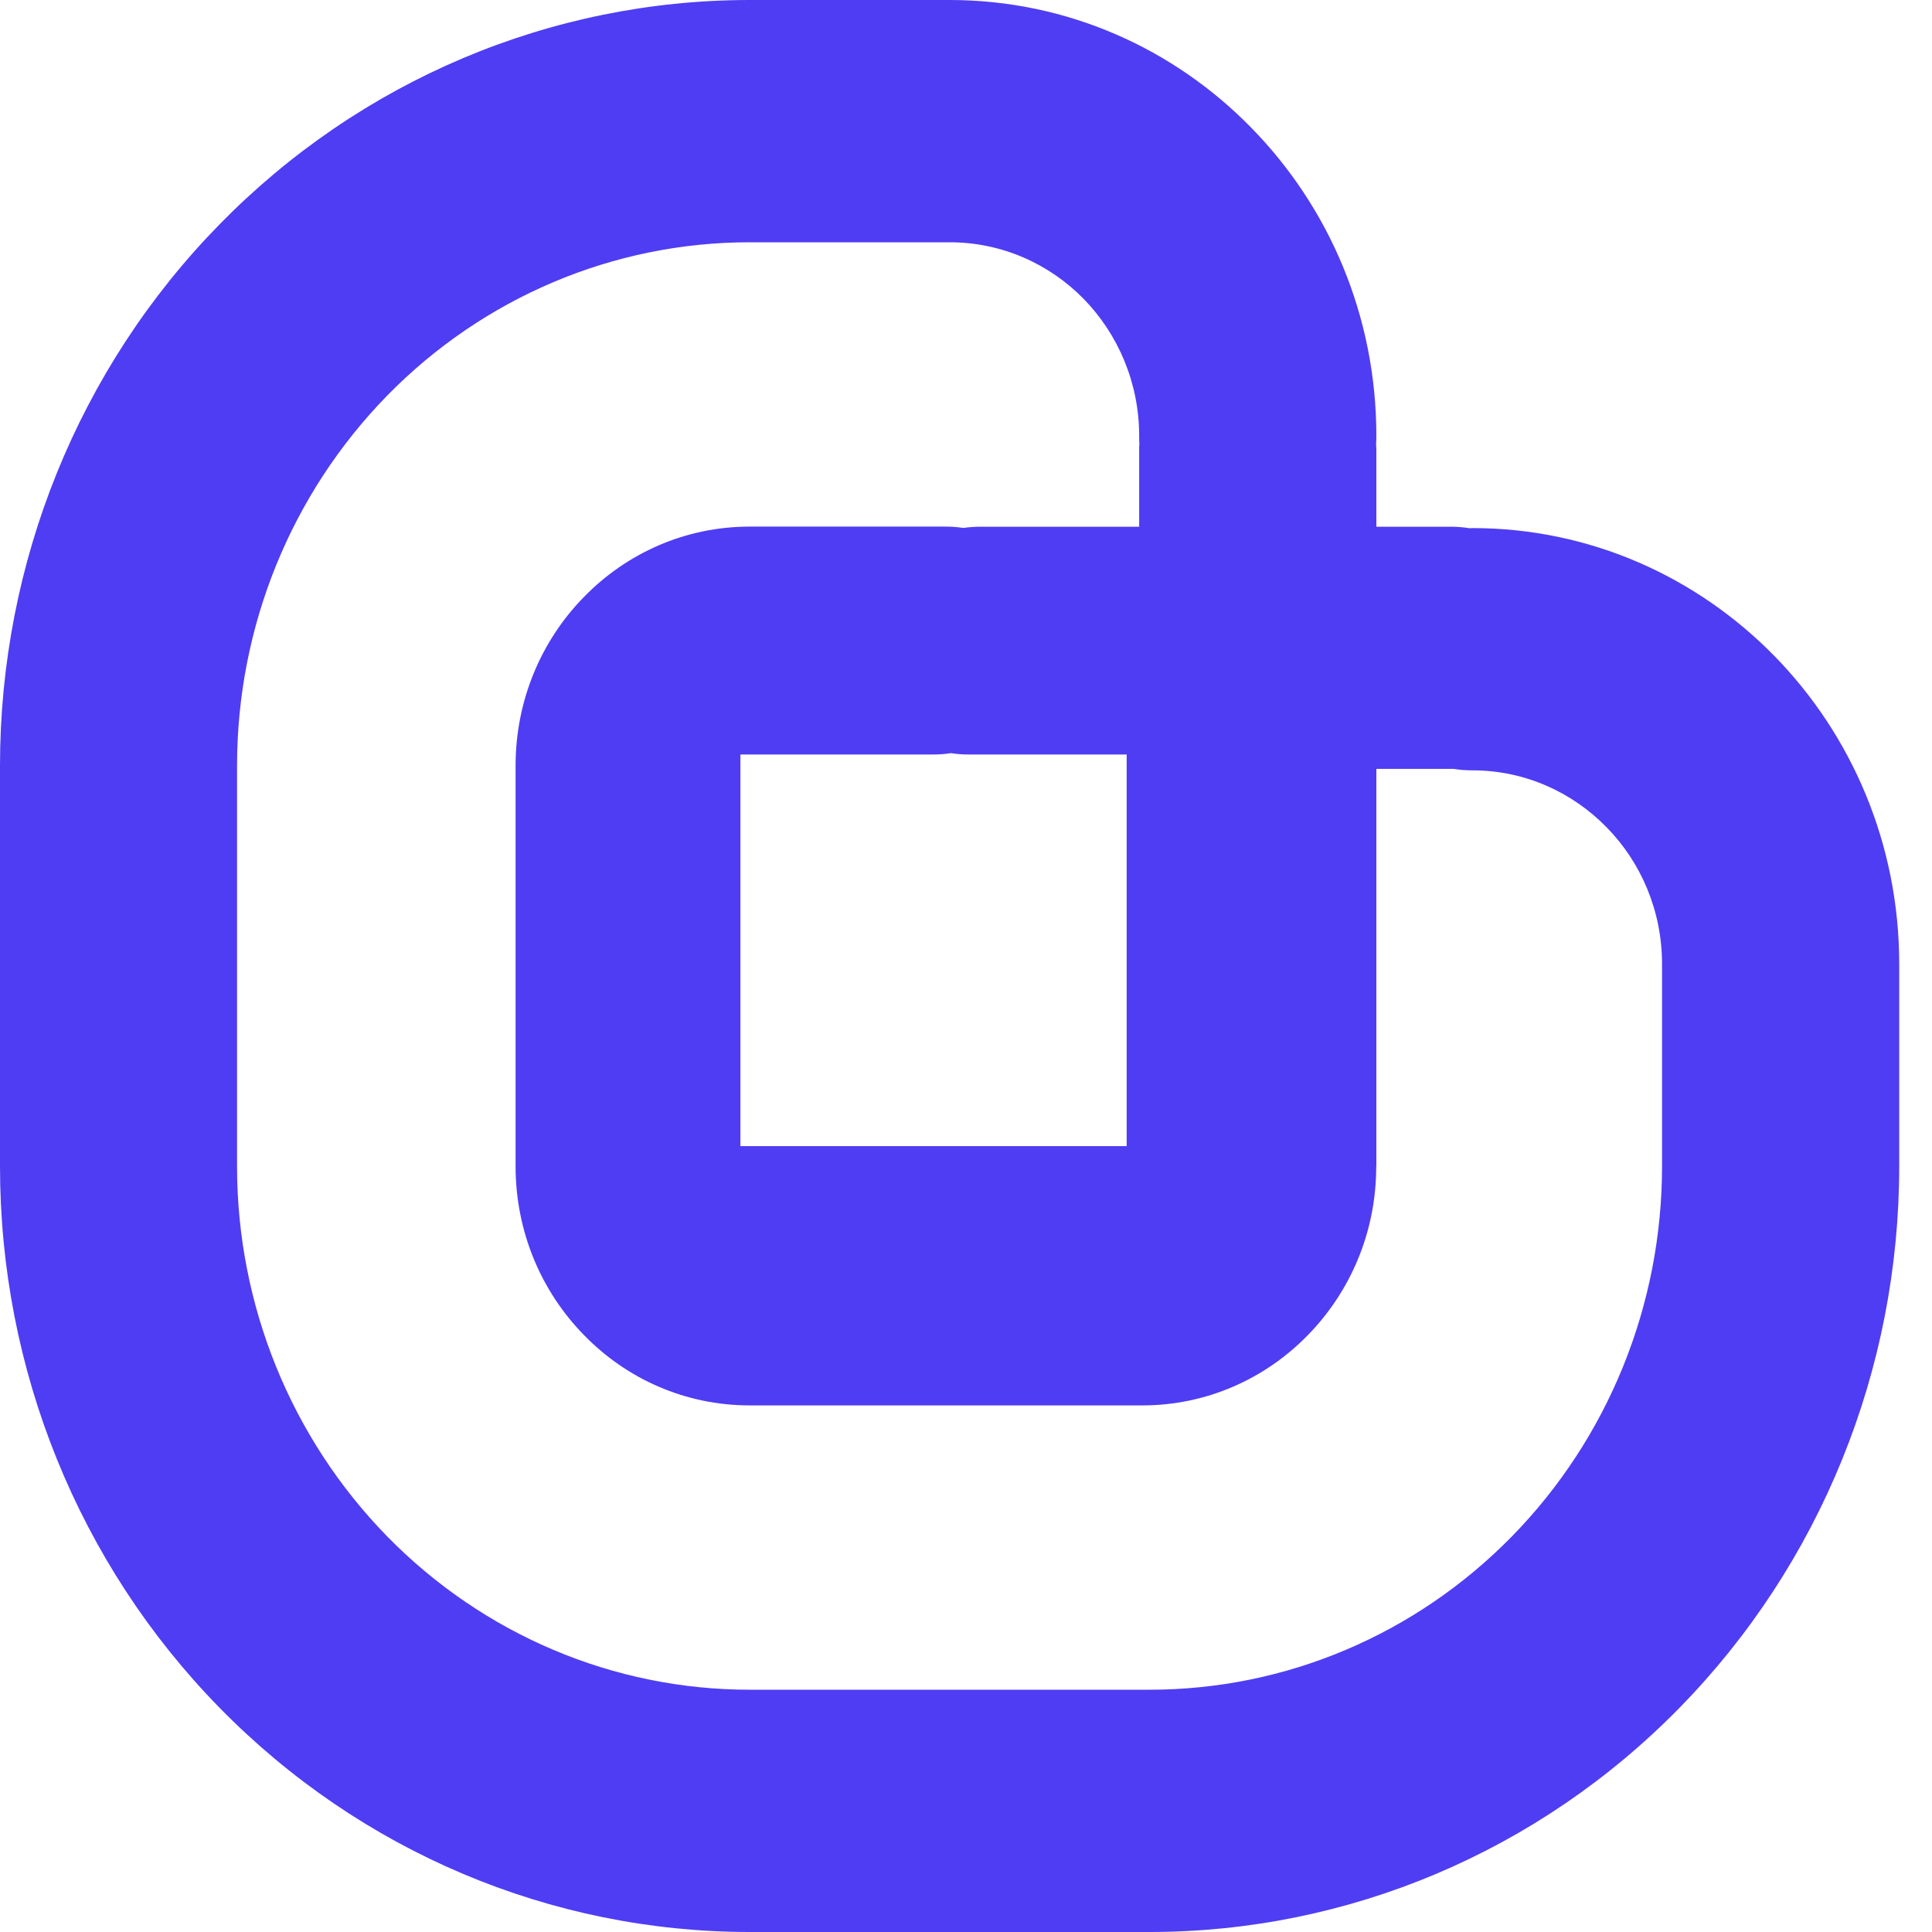
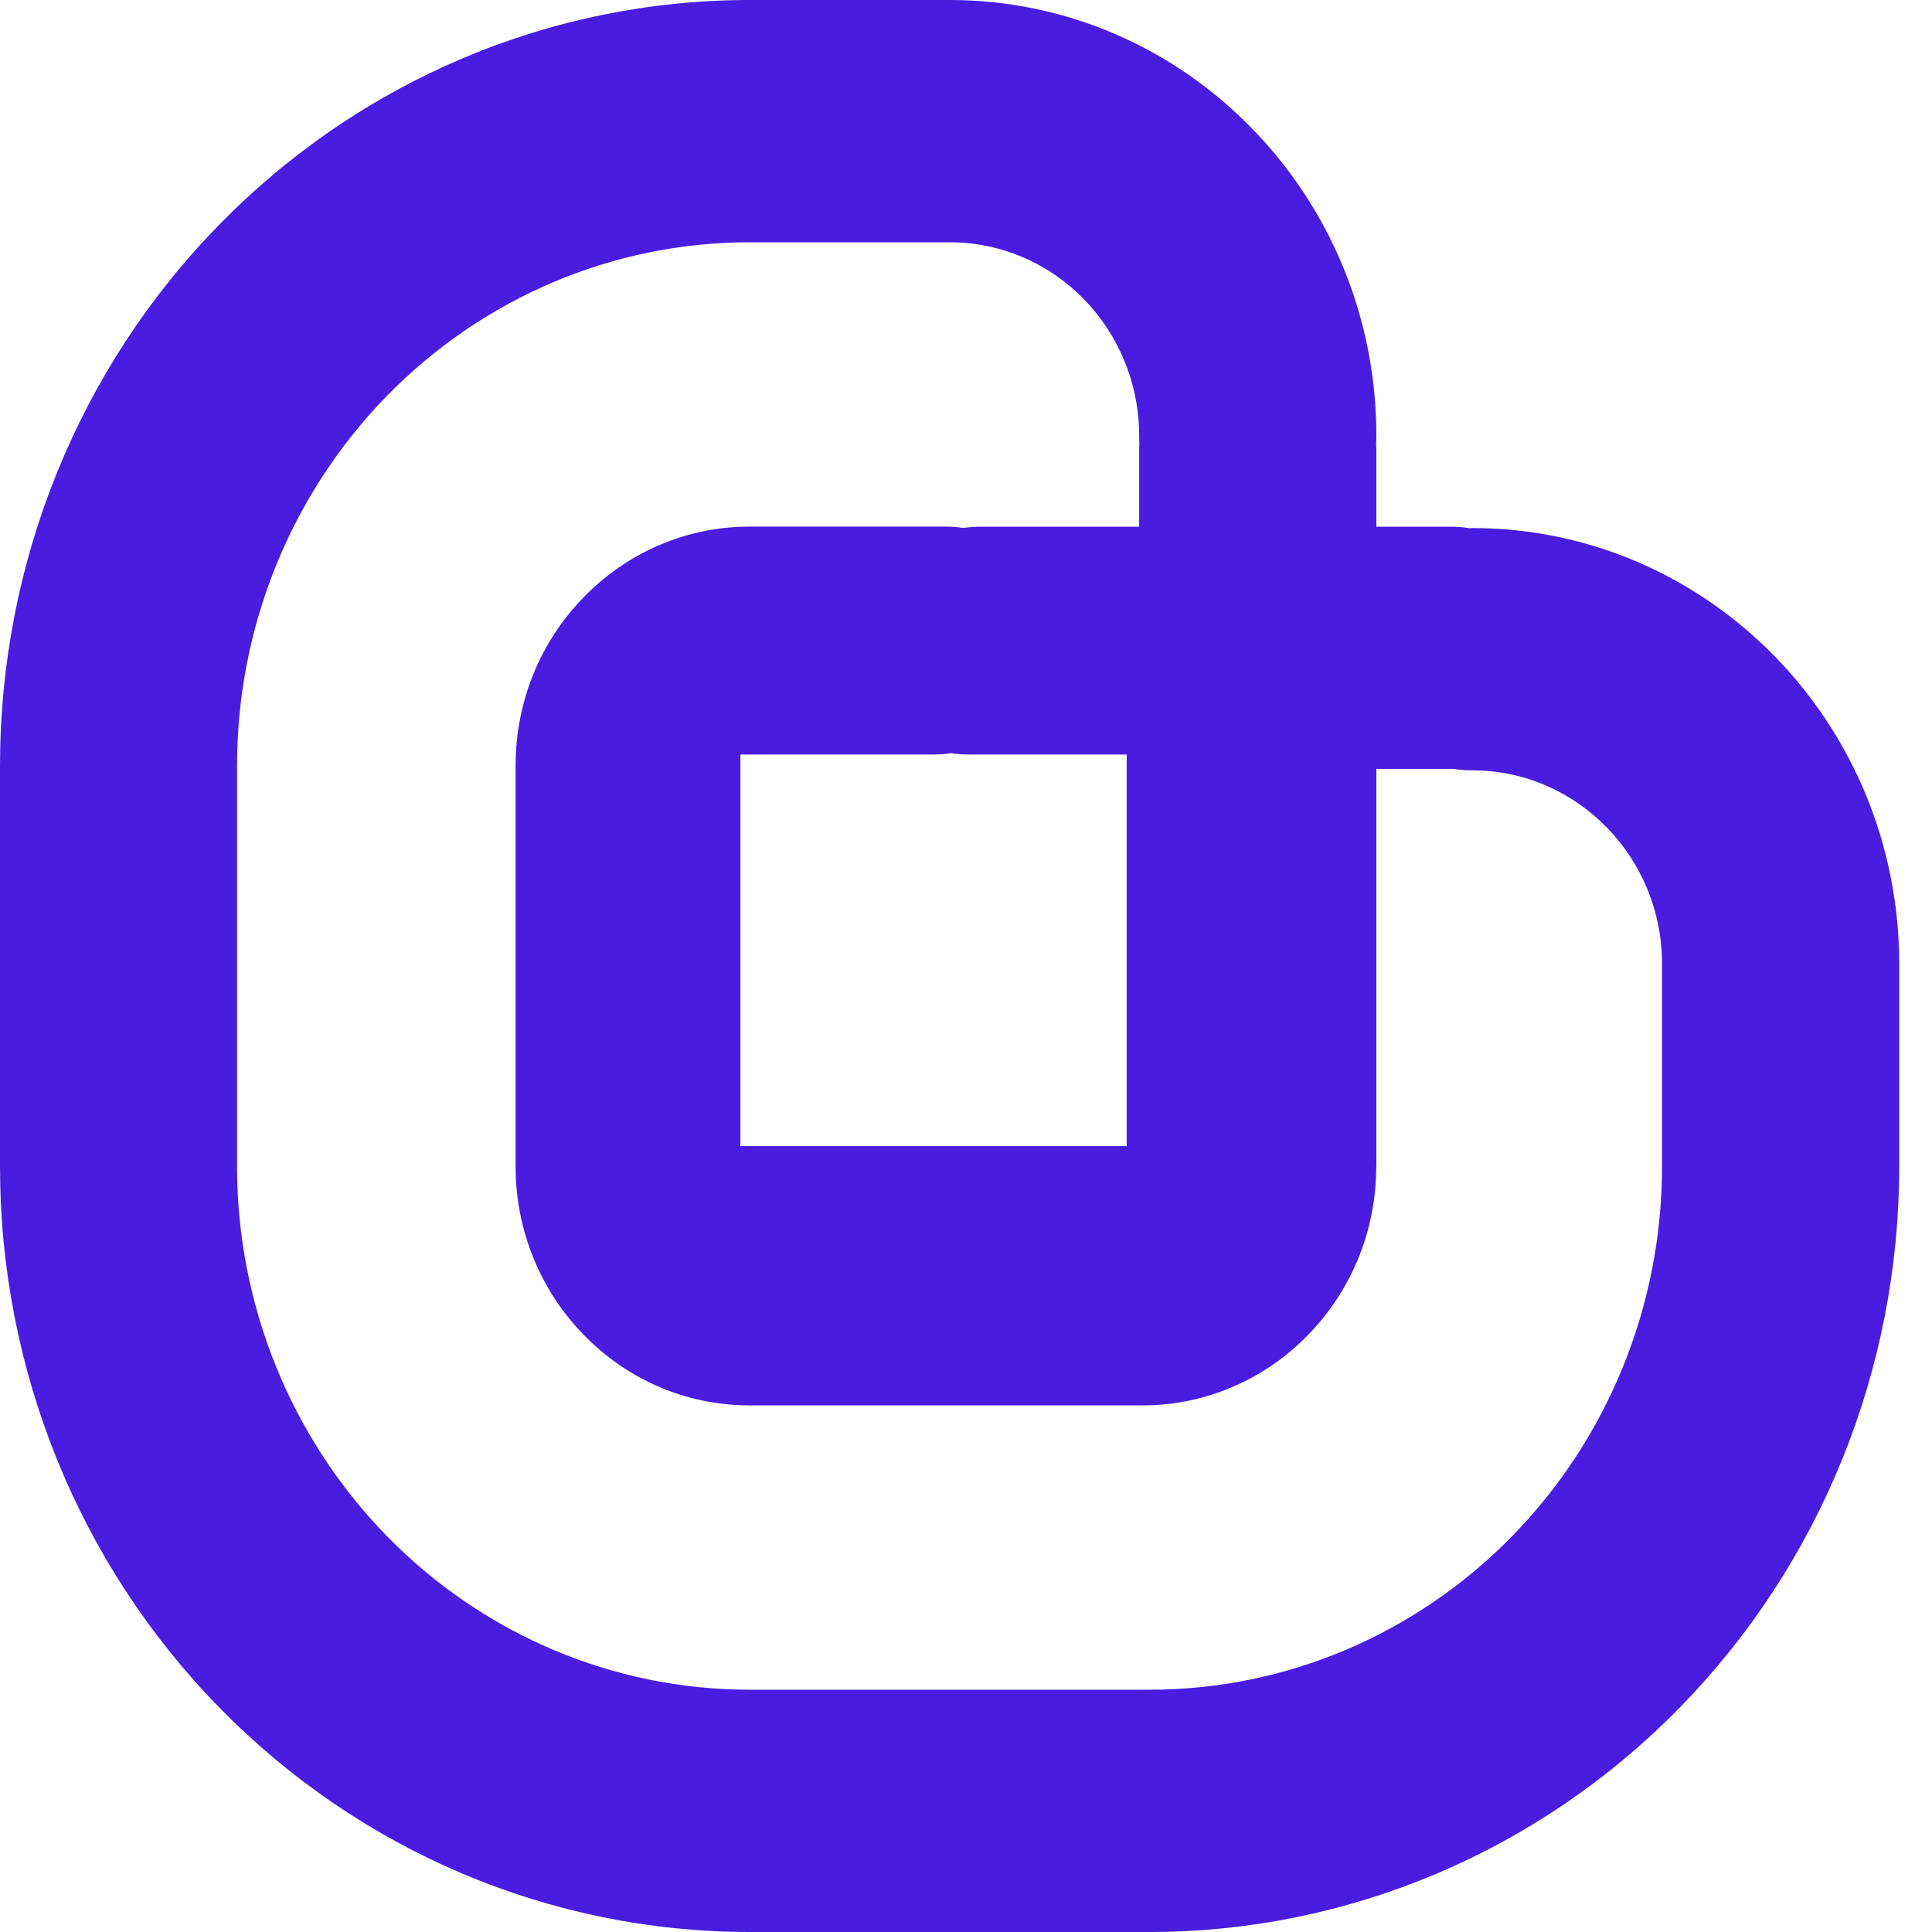
<svg xmlns="http://www.w3.org/2000/svg" width="30px" height="30px" viewBox="0 0 30 30" version="1.1">
  <defs />
  <g id="Explorations-2" stroke="none" stroke-width="1" fill="none" fill-rule="evenodd">
-     <g id="Home-variante" transform="translate(-64, -44)" fill="#4F3DF3">
+     <g id="Home-variante" transform="translate(-64, -44)" fill="#491CDF">
      <g id="Bemind-/-Logo" transform="translate(64, 44)">
        <path d="M14.491,17.797 L17.495,17.797 L17.495,14.205 L17.495,11.716 L15.042,11.716 C14.947,11.716 14.856,11.709 14.765,11.695 C14.677,11.709 14.584,11.716 14.491,11.716 L11.497,11.716 L11.497,17.797 L14.491,17.797 Z M14.746,0 C16.574,0 18.231,0.757 19.429,1.983 C20.631,3.208 21.372,4.899 21.372,6.769 C21.372,6.808 21.37,6.847 21.368,6.887 C21.37,6.924 21.372,6.963 21.372,7.003 L21.372,8.179 L22.524,8.179 C22.624,8.179 22.722,8.186 22.817,8.202 L22.865,8.2 C24.695,8.2 26.35,8.96 27.55,10.183 C28.75,11.408 29.491,13.102 29.491,14.969 L29.491,18.11 C29.491,21.267 28.267,24.285 26.08,26.518 C23.896,28.749 20.939,30 17.85,30 L14.746,30 L14.746,28.967 L14.746,27.457 L14.746,26.238 L17.85,26.238 C19.964,26.238 21.982,25.383 23.477,23.857 C24.971,22.33 25.808,20.269 25.808,18.11 L25.808,14.969 C25.808,14.139 25.479,13.387 24.946,12.845 C24.413,12.3 23.676,11.962 22.865,11.962 C22.765,11.962 22.667,11.955 22.57,11.939 L22.524,11.939 L21.372,11.939 L21.372,14.445 L21.372,18.11 L21.37,18.121 C21.368,19.143 20.962,20.065 20.306,20.734 C19.649,21.408 18.739,21.823 17.737,21.823 L17.732,21.823 L17.728,21.823 L14.684,21.823 L11.641,21.823 C10.636,21.823 9.727,21.408 9.071,20.734 C8.411,20.063 8.006,19.134 8.006,18.11 L8.006,11.89 C8.006,10.866 8.411,9.937 9.071,9.266 C9.727,8.594 10.636,8.177 11.641,8.177 L14.684,8.177 C14.777,8.177 14.87,8.184 14.961,8.198 C15.05,8.184 15.142,8.179 15.235,8.179 L17.689,8.179 L17.689,7.003 C17.689,6.963 17.689,6.924 17.692,6.887 C17.689,6.847 17.689,6.808 17.689,6.769 C17.689,5.939 17.358,5.186 16.828,4.642 C16.295,4.098 15.558,3.762 14.746,3.762 L11.641,3.762 C9.527,3.762 7.507,4.617 6.012,6.143 C4.52,7.67 3.681,9.731 3.681,11.89 L3.681,13.301 L3.681,16.701 L3.681,18.11 C3.681,20.269 4.52,22.33 6.012,23.857 C7.507,25.383 9.527,26.238 11.641,26.238 L14.746,26.238 L14.746,27.457 L14.746,28.967 L14.746,30 L11.641,30 C8.55,30 5.595,28.749 3.409,26.518 C1.222,24.285 0,21.267 0,18.11 L0,16.701 L0,13.301 L0,11.89 C0,8.735 1.222,5.715 3.409,3.484 C5.595,1.251 8.55,0 11.641,0 L14.746,0 Z" id="Fill-17" />
      </g>
    </g>
  </g>
</svg>
